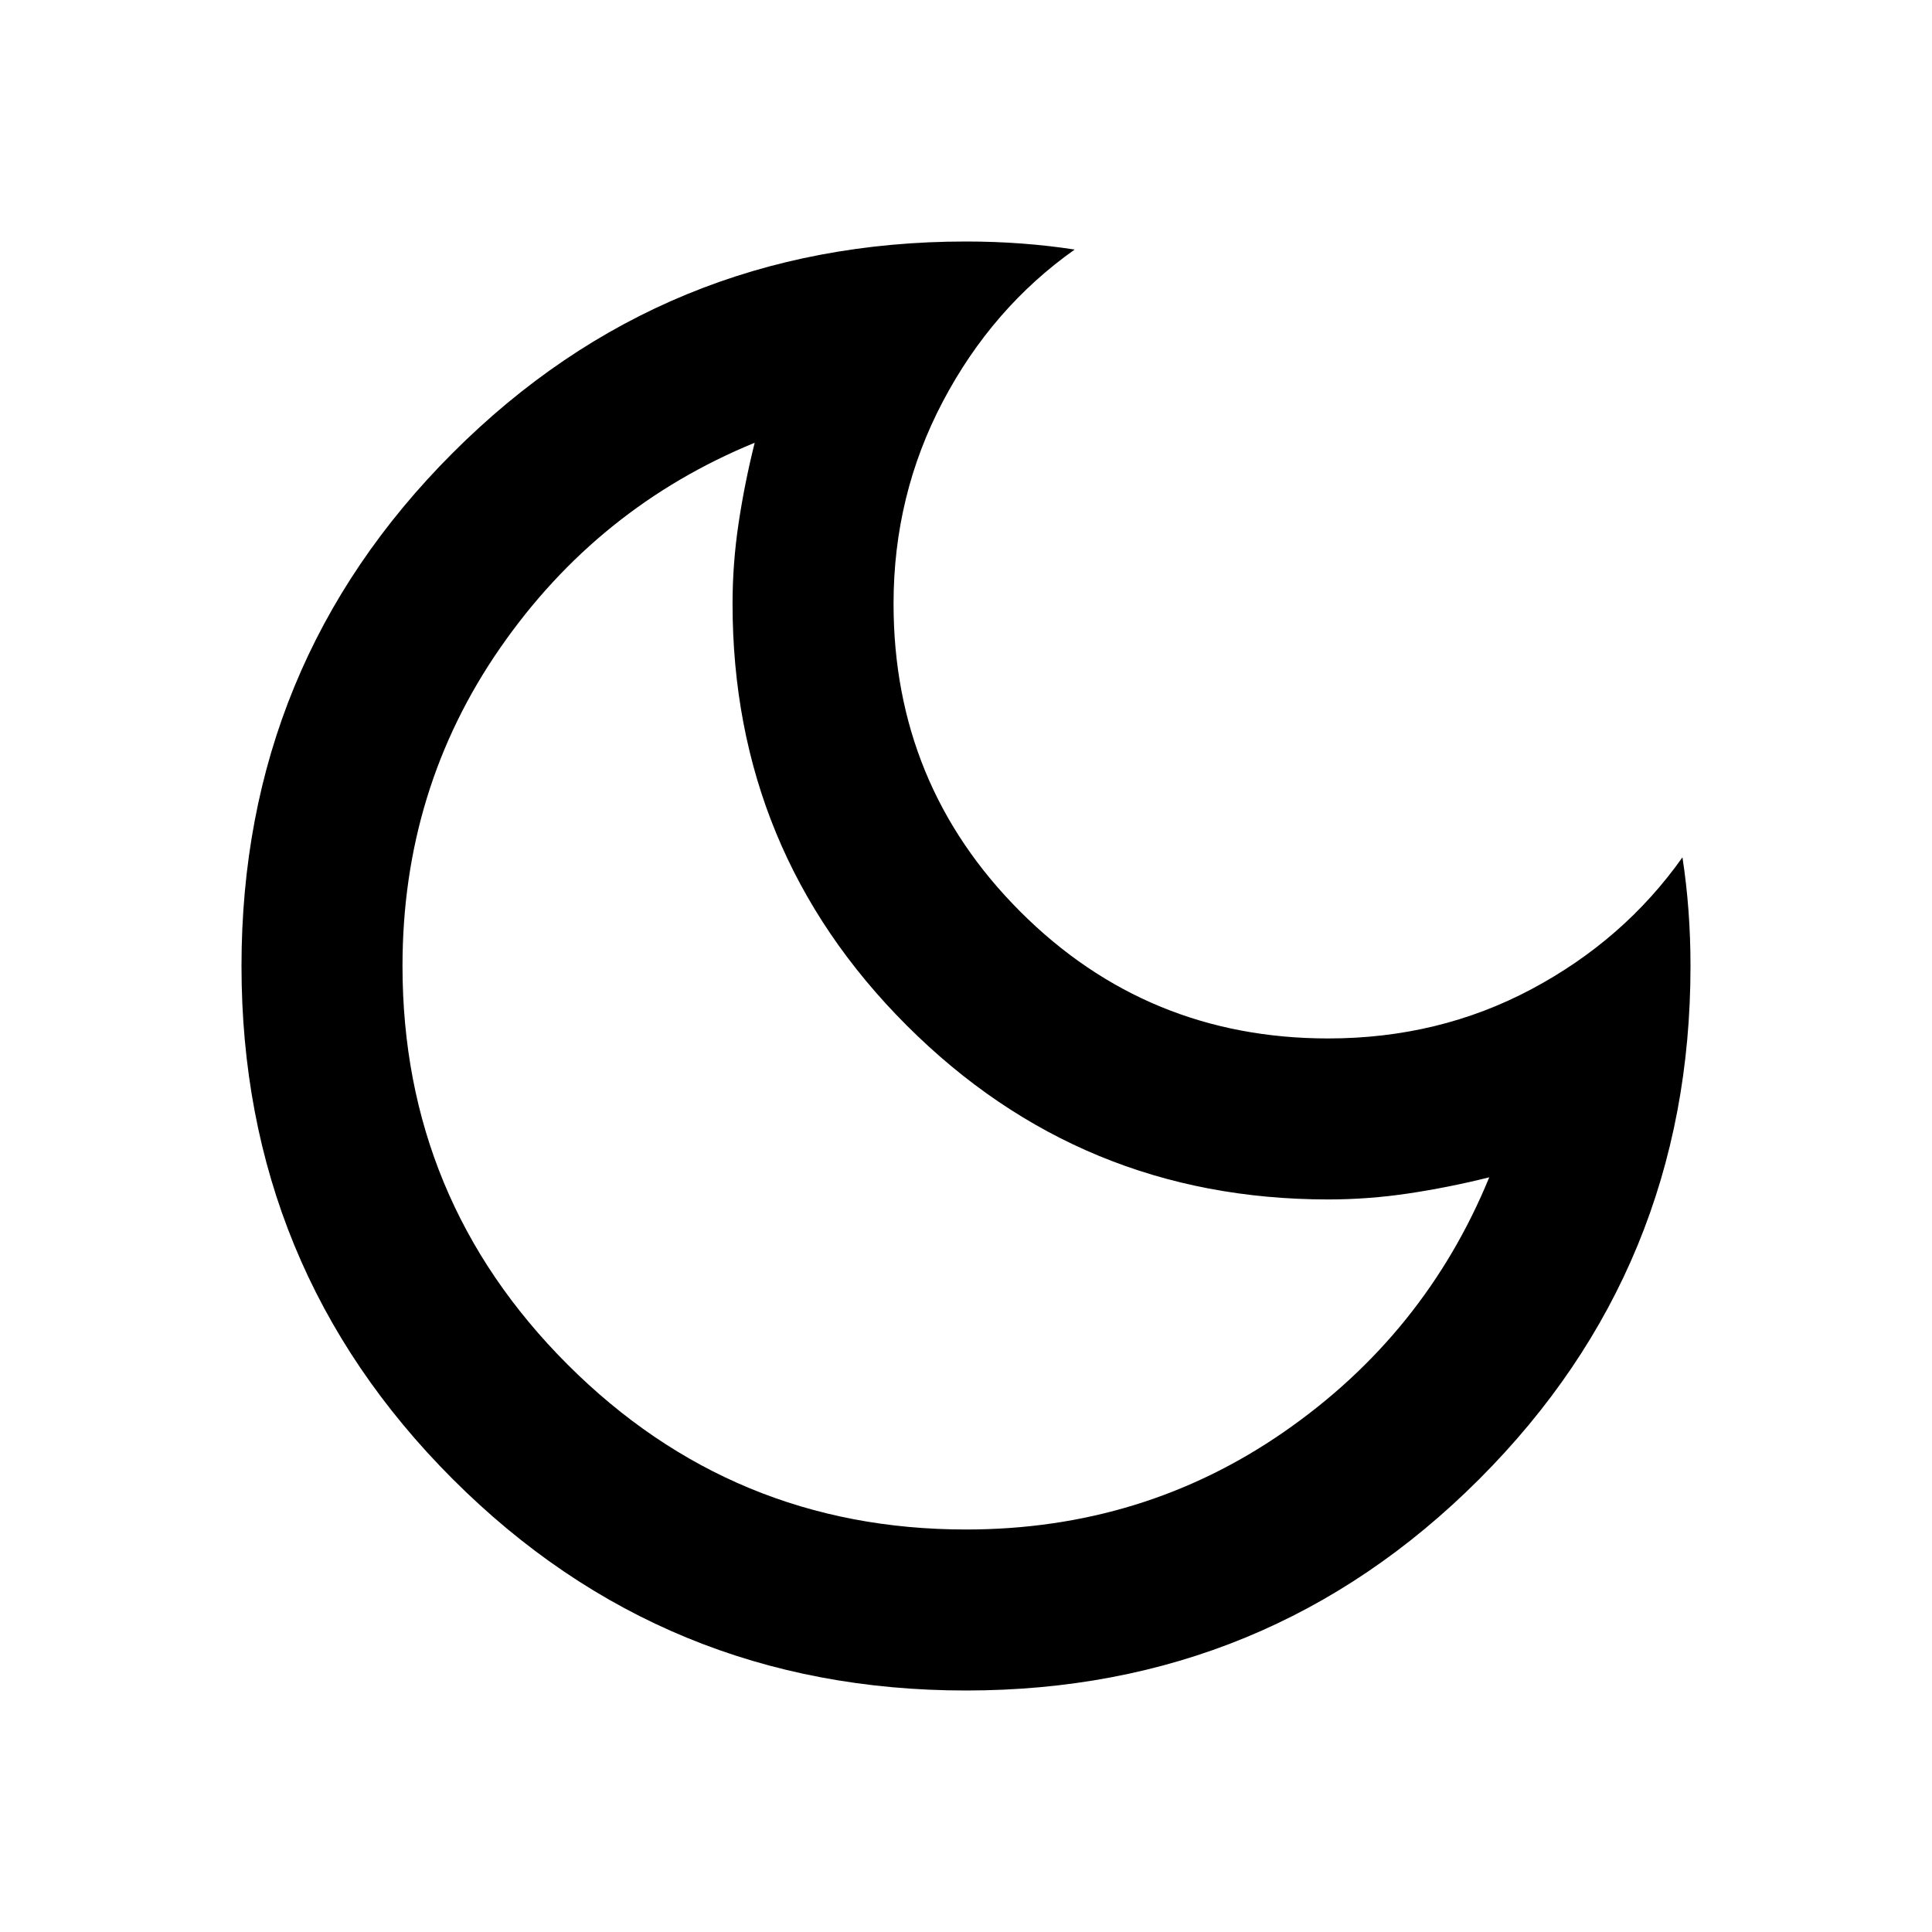
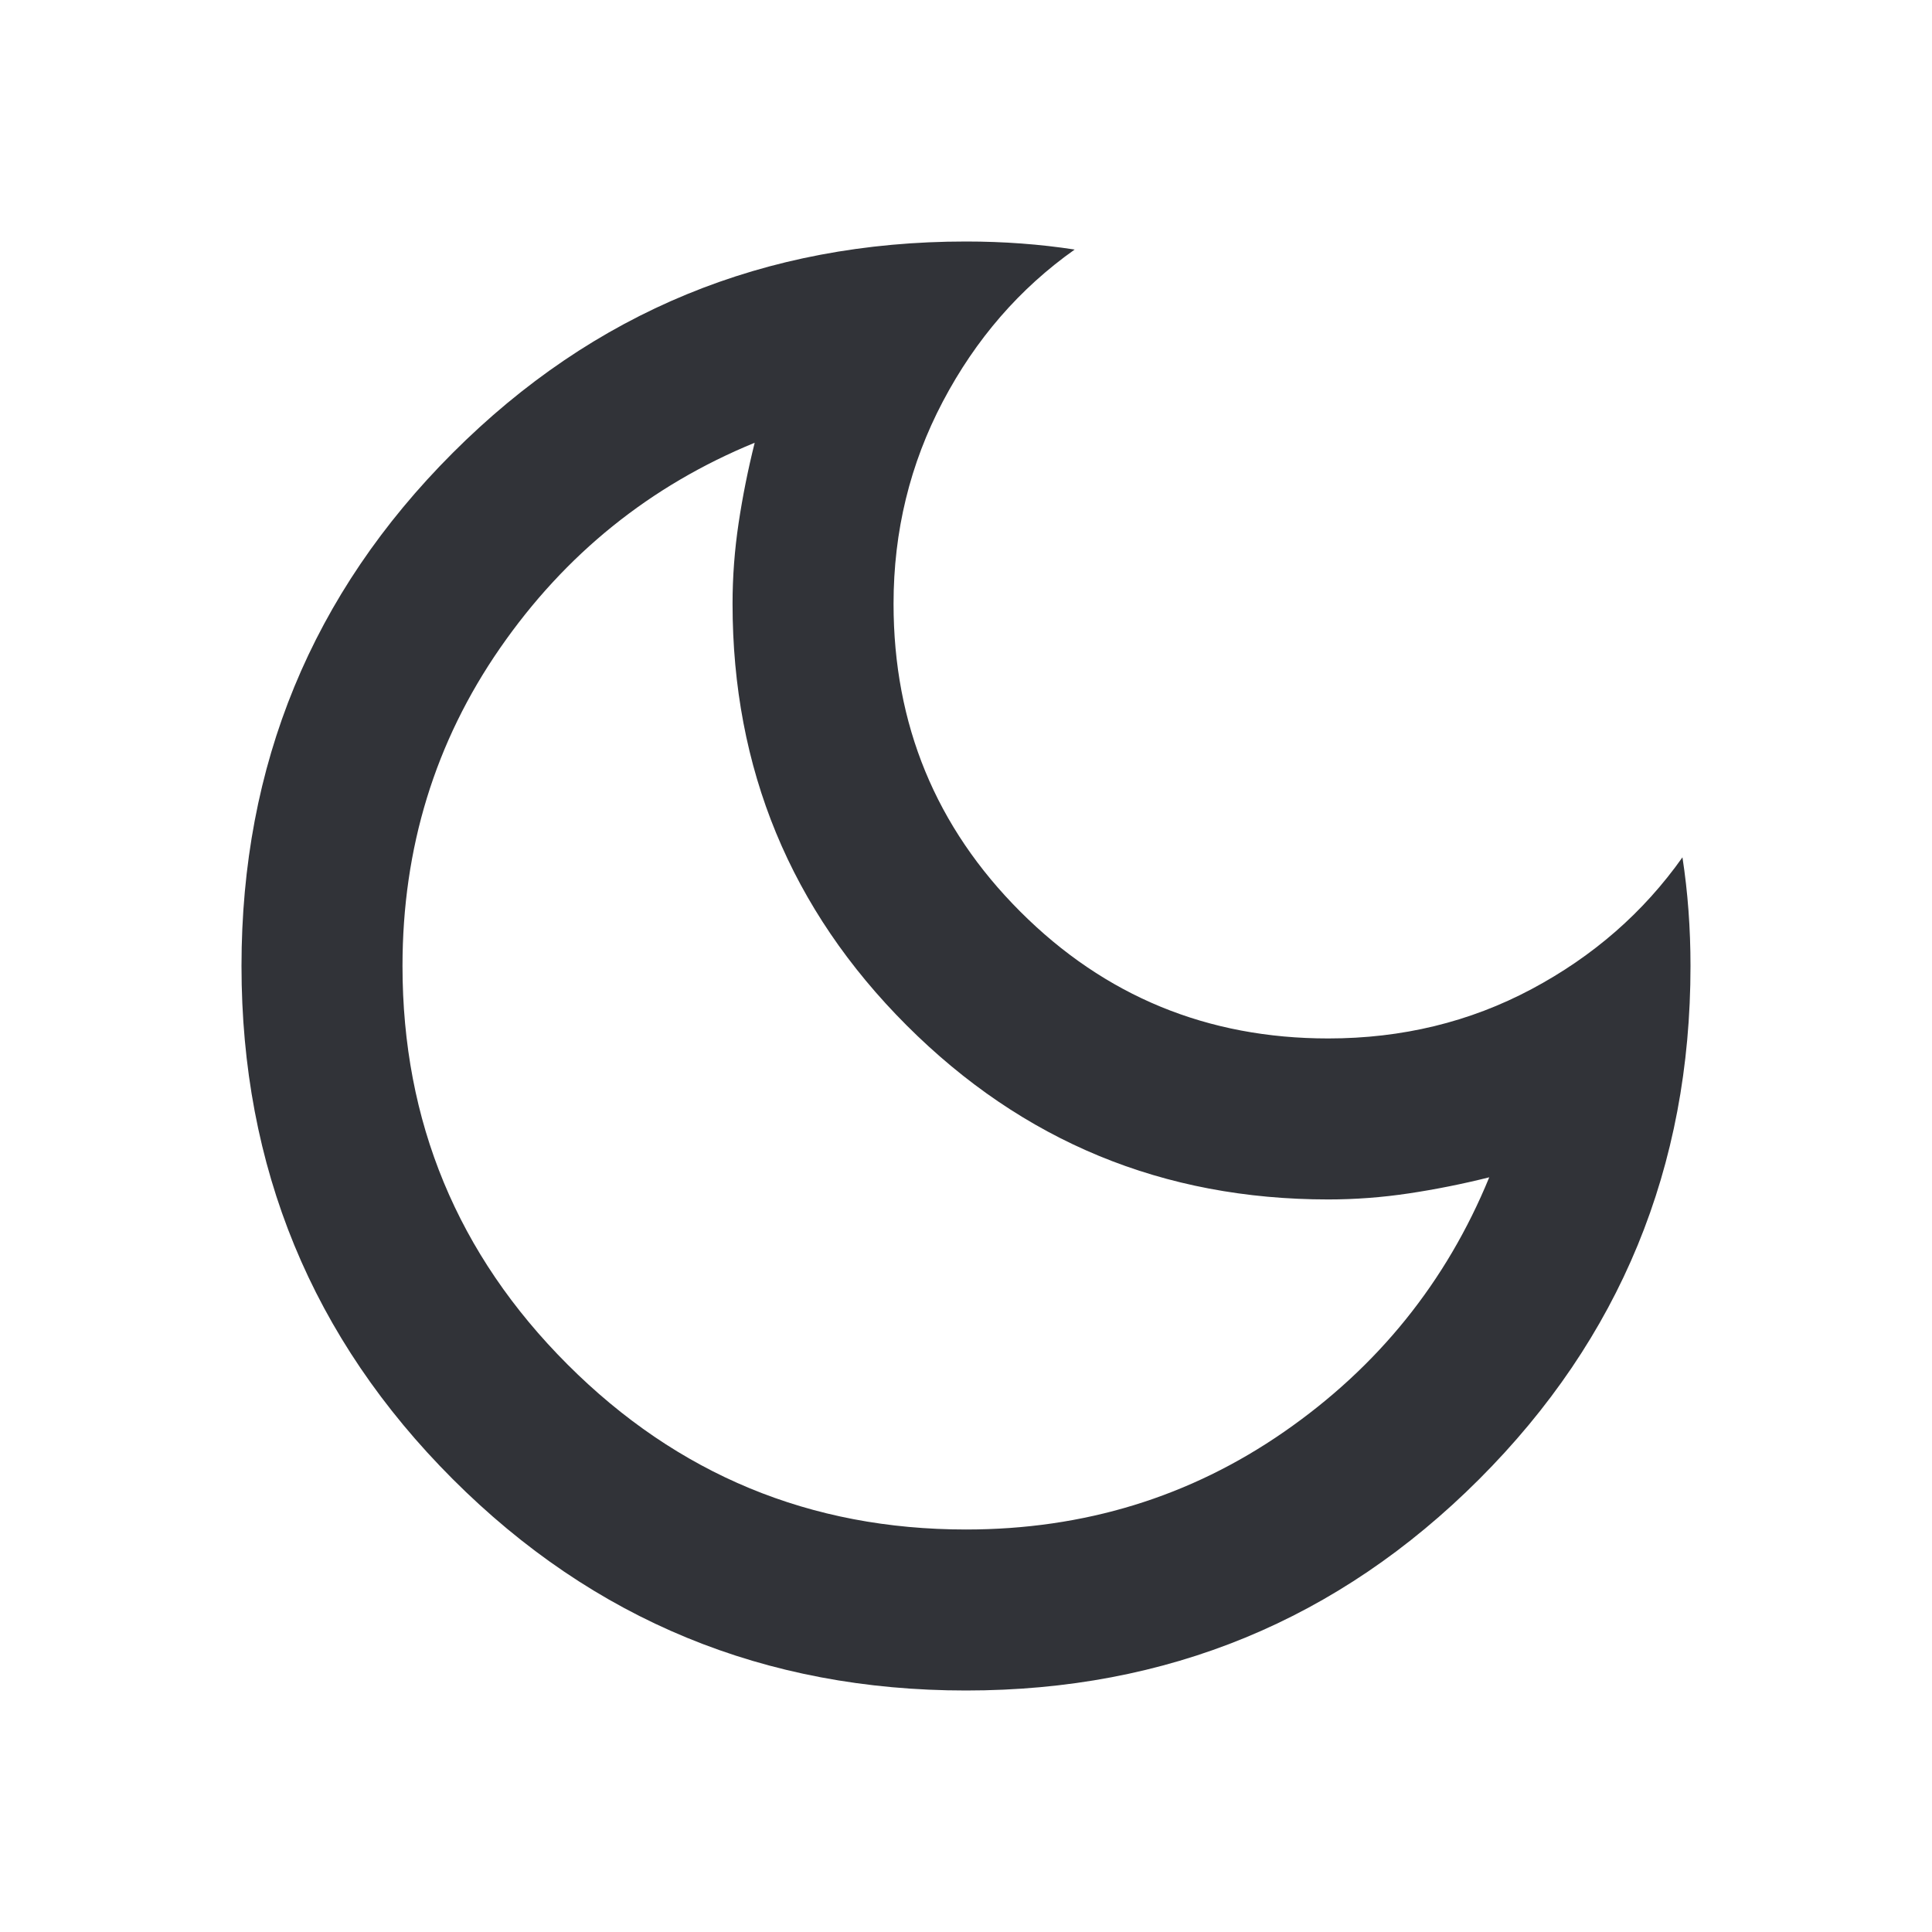
- <svg xmlns="http://www.w3.org/2000/svg" height="24" viewBox="0 -960 960 960" width="24">
+ <svg xmlns="http://www.w3.org/2000/svg" height="24" viewBox="0 -960 960 960" width="24" fill="#313338">
  <path d="M480-120q-150 0-255-105T120-480q0-150 105-255t255-105q14 0 27.5 1t26.5 3q-41 29-65.5 75.5T444-660q0 90 63 153t153 63q55 0 101-24.5t75-65.5q2 13 3 26.5t1 27.5q0 150-105 255T480-120Zm0-80q88 0 158-48.5T740-375q-20 5-40 8t-40 3q-123 0-209.5-86.5T364-660q0-20 3-40t8-40q-78 32-126.5 102T200-480q0 116 82 198t198 82Zm-10-270Z" />
</svg>
